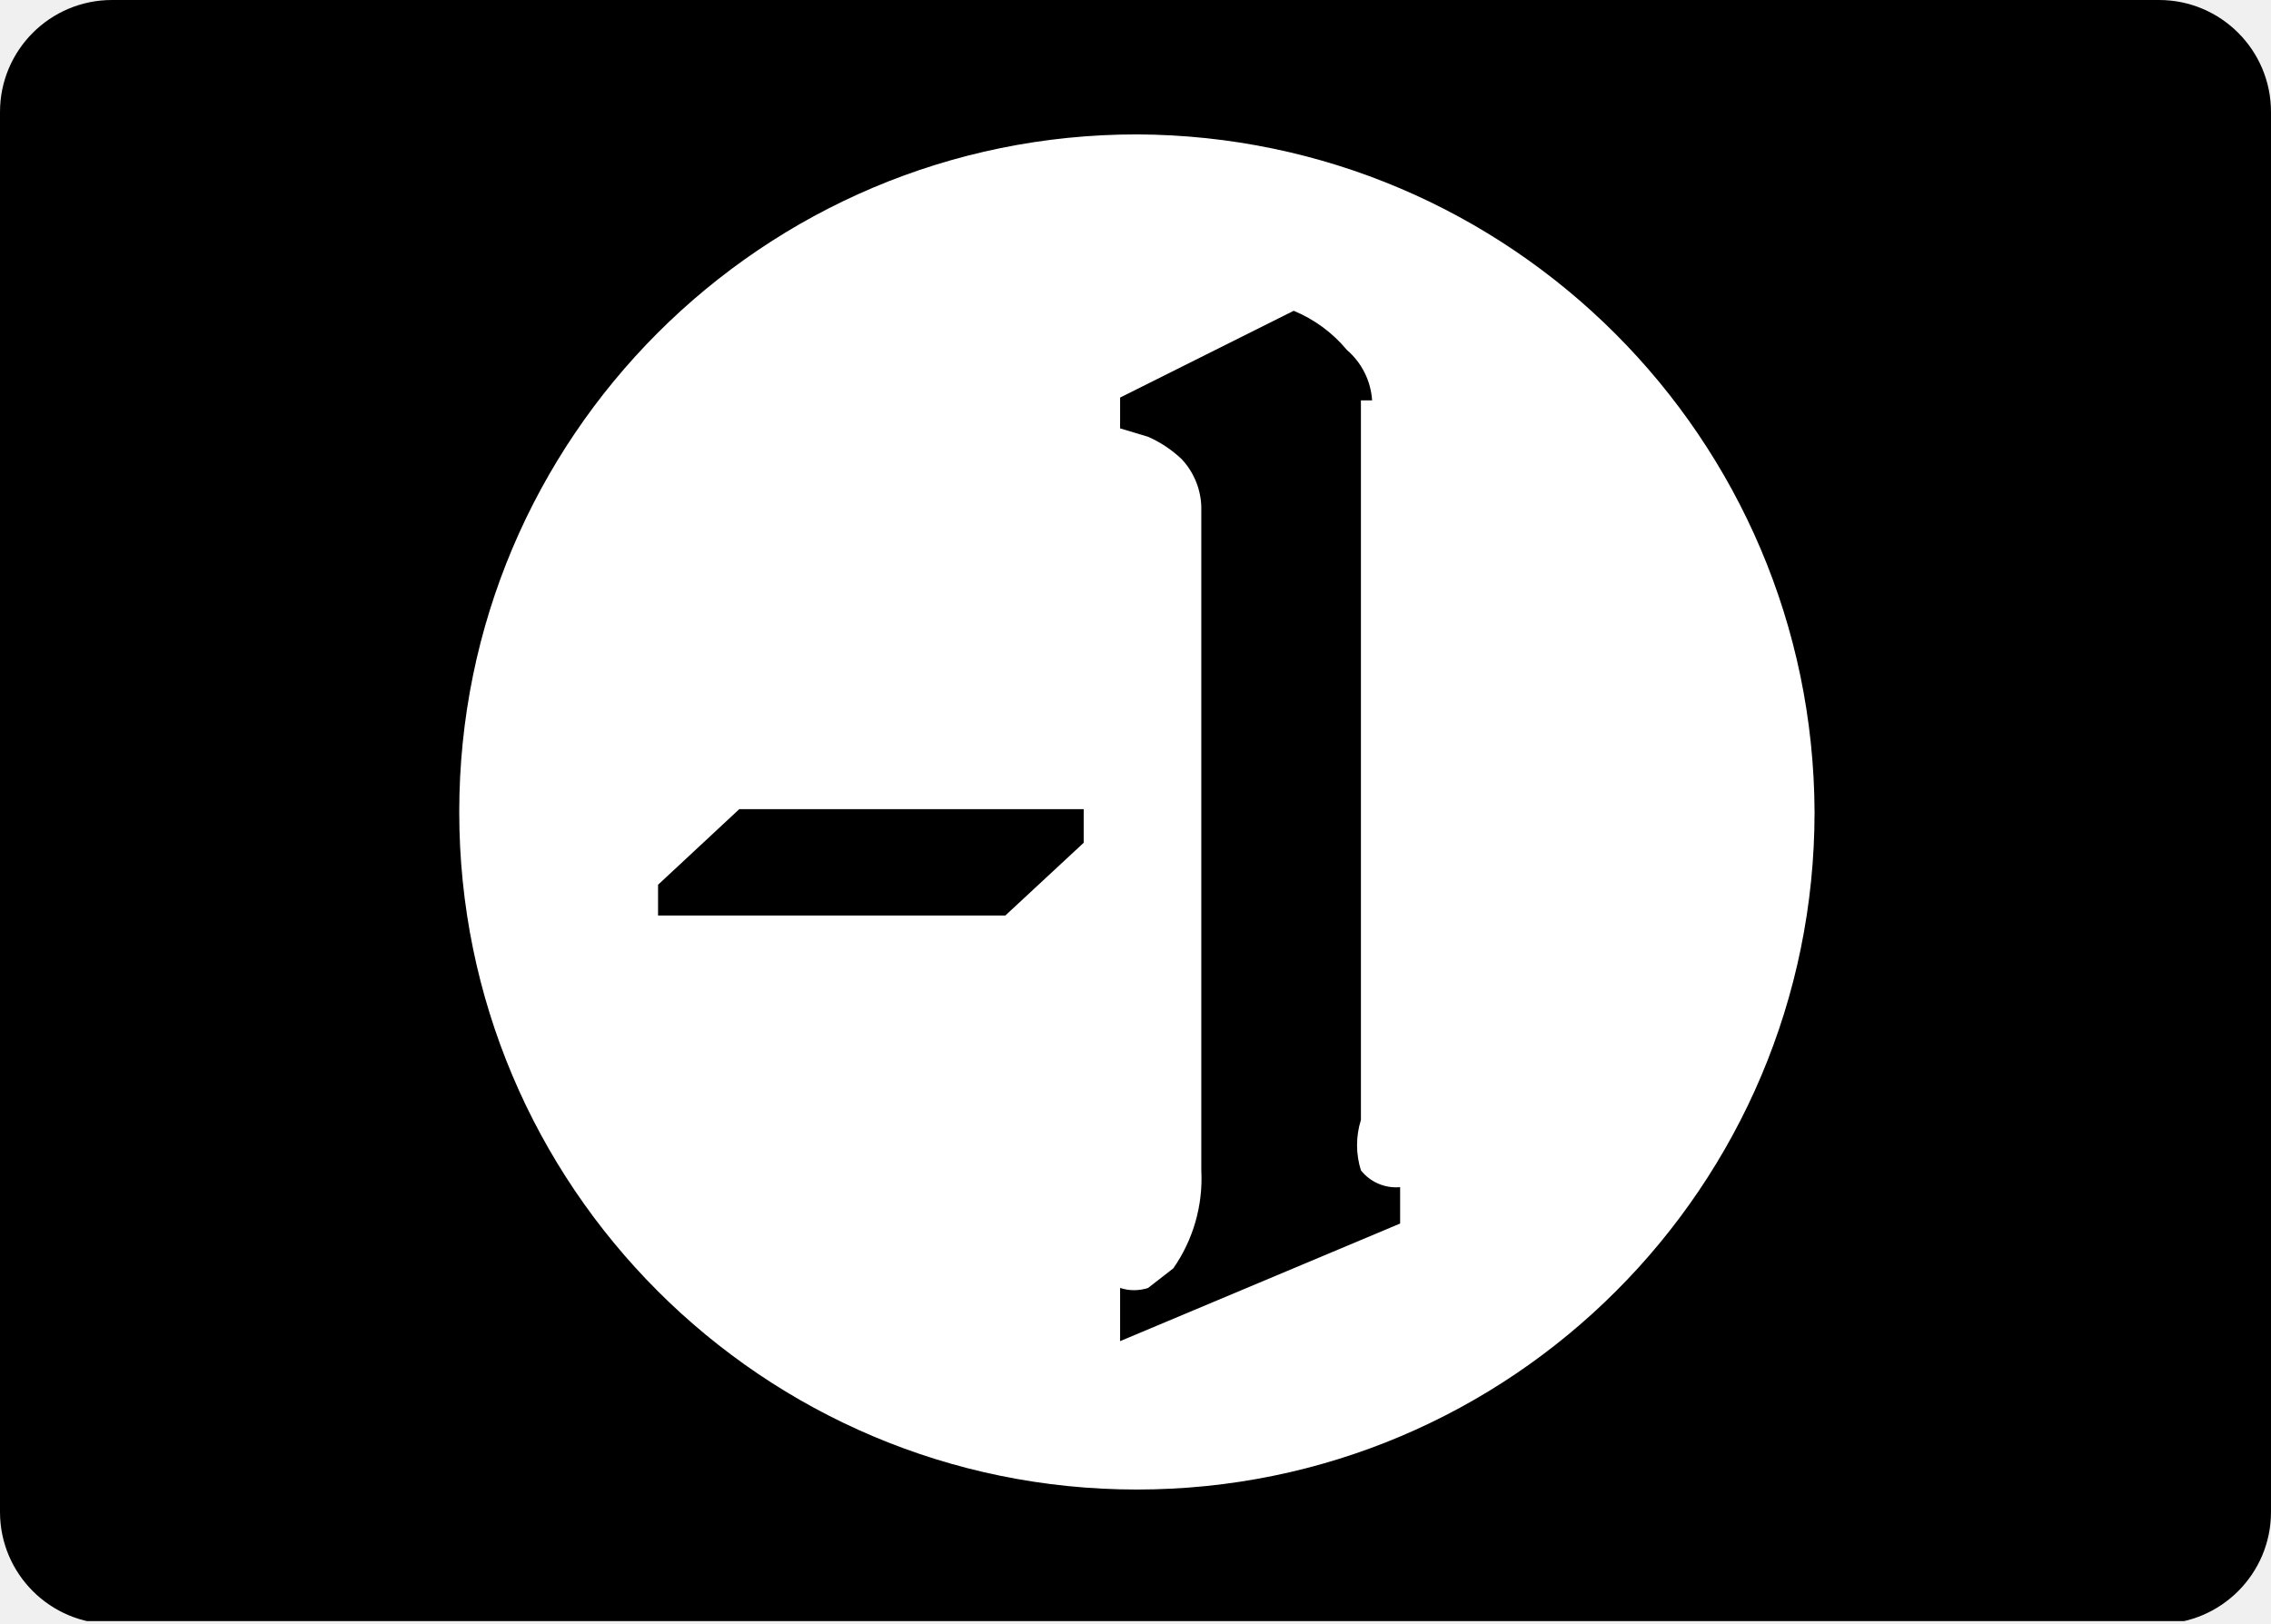
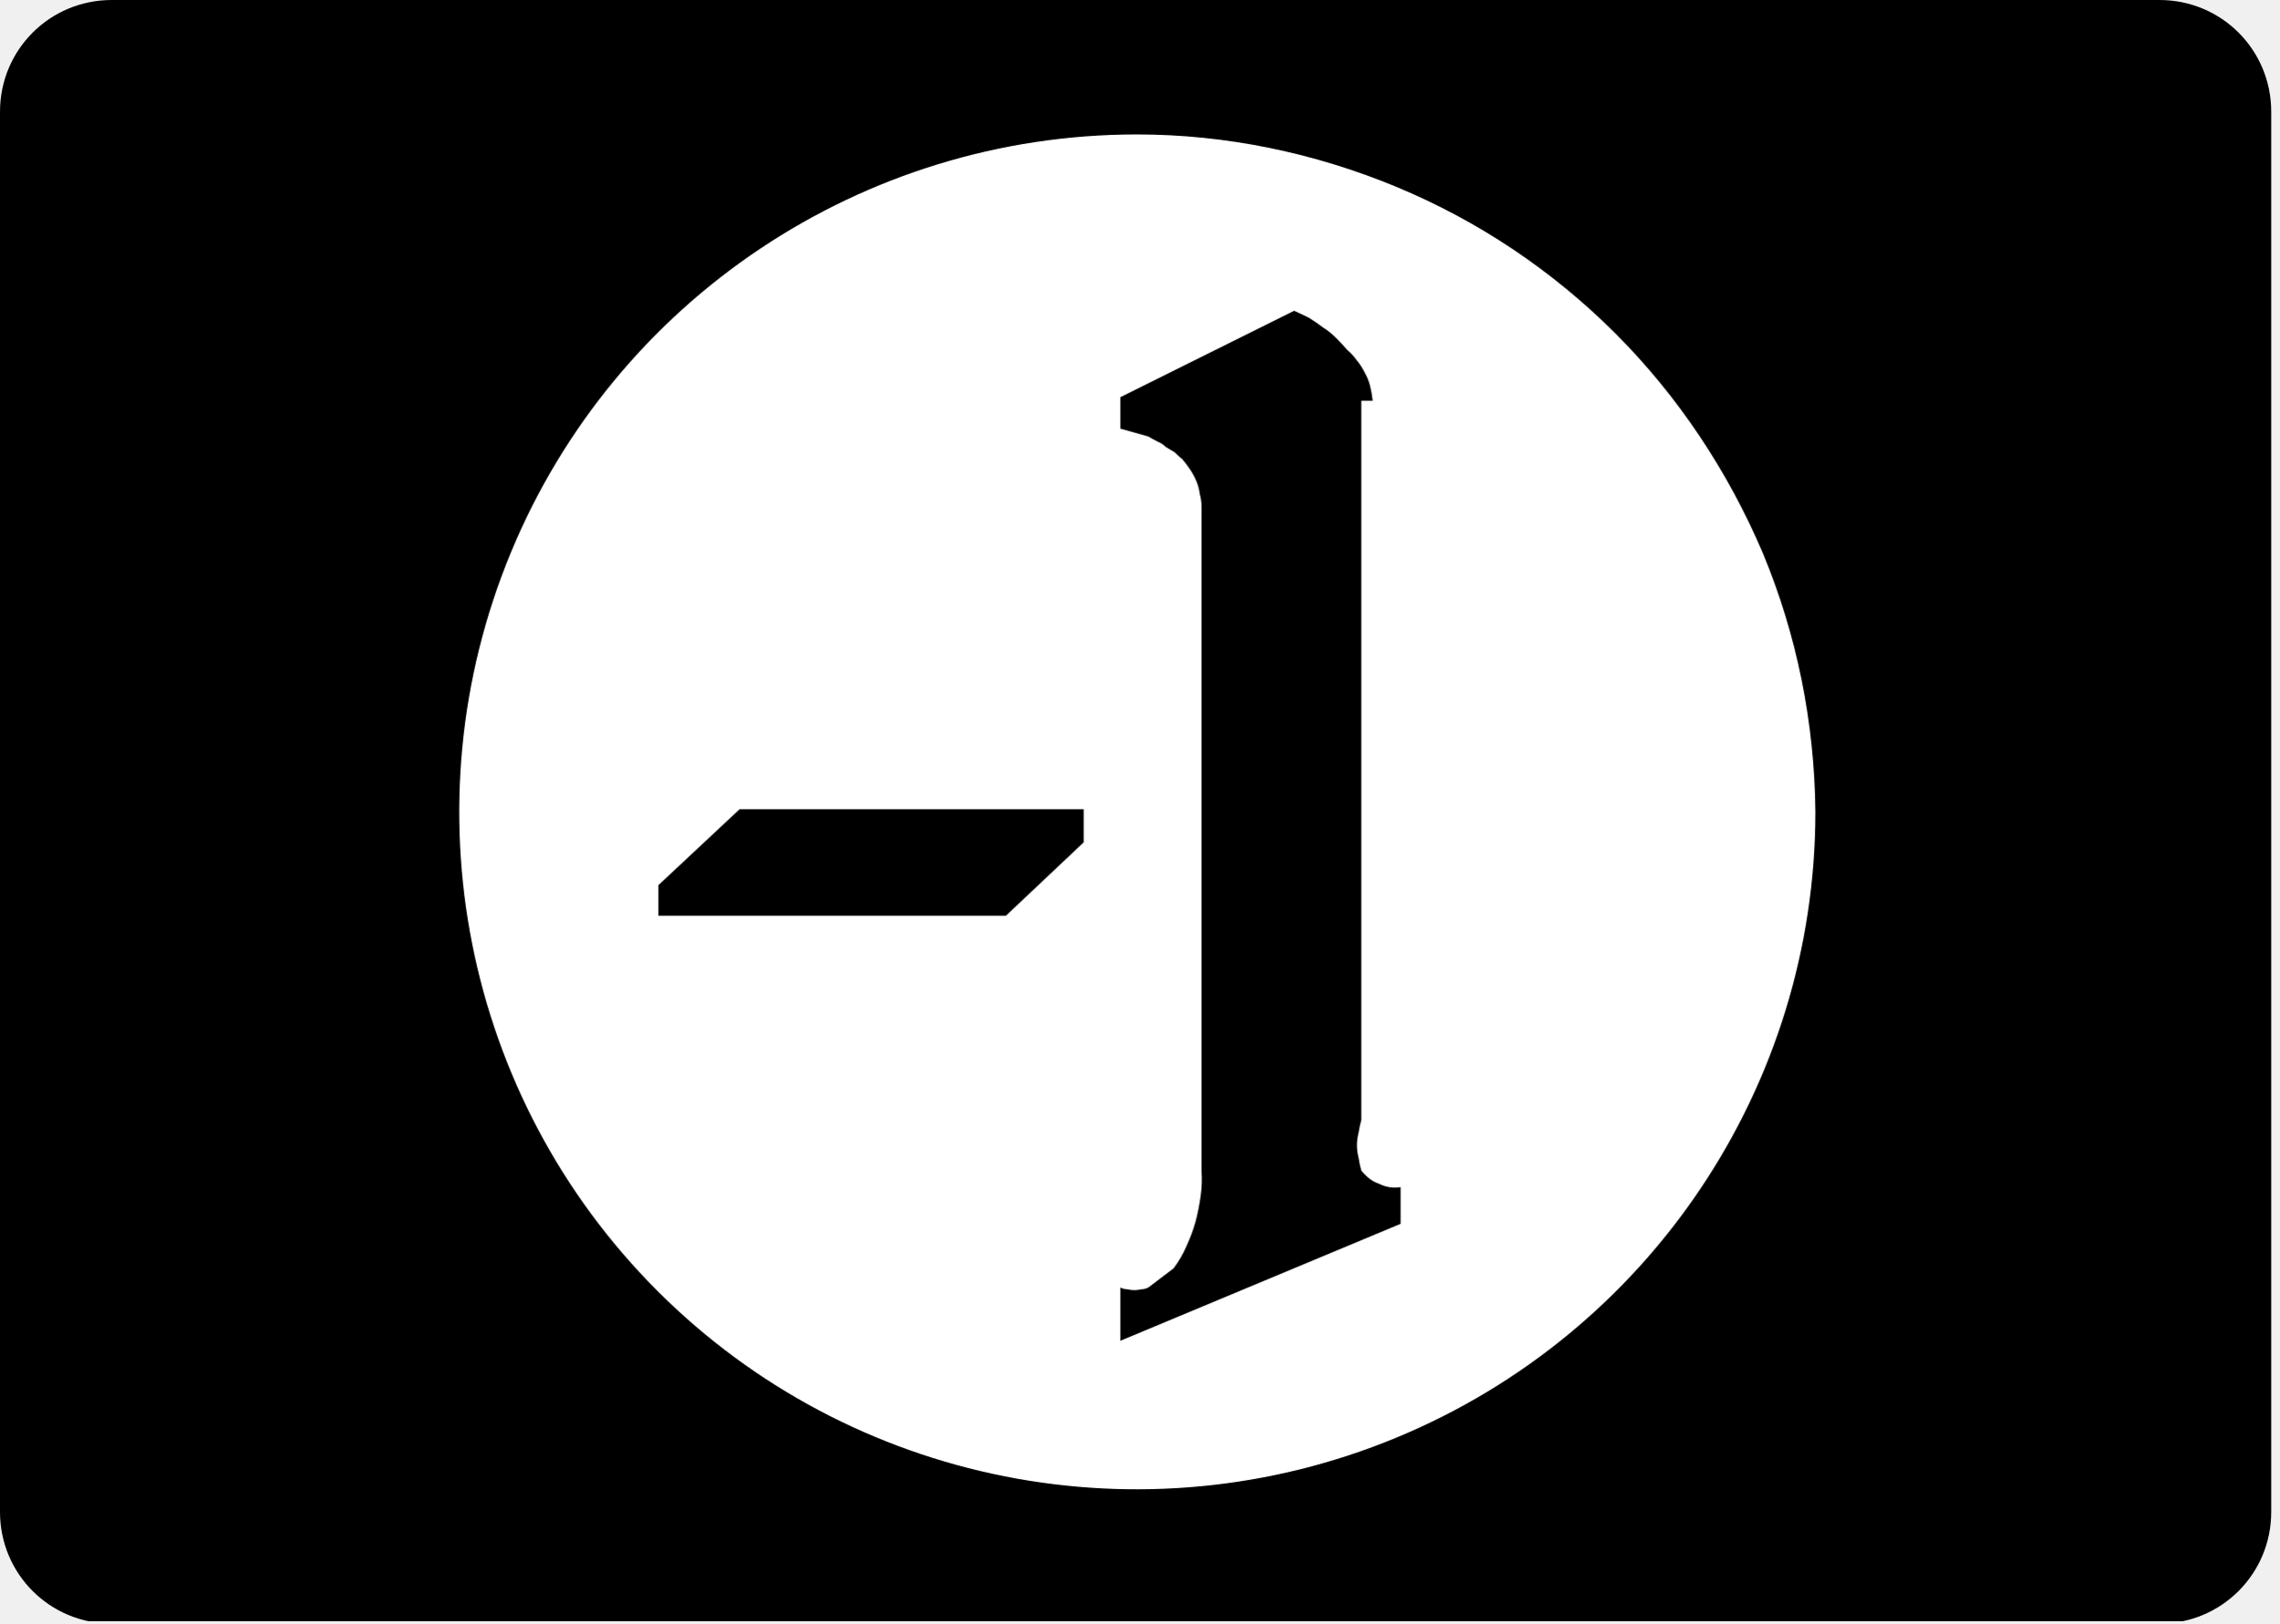
- <svg xmlns="http://www.w3.org/2000/svg" viewBox="0 0 8.11 5.8">
+ <svg xmlns="http://www.w3.org/2000/svg" version="1.2" viewBox="0 0 261 186" width="261" height="186">
  <defs>
-     <style>.cls-1{fill:none;}.cls-2{clip-path:url(#clip-path);}.cls-3{fill:#fff;}</style>
-     <clipPath id="clip-path" transform="translate(0 0)">
-       <rect class="cls-1" width="8.11" height="5.79" />
+     <clipPath clipPathUnits="userSpaceOnUse" id="cp1">
+       <path d="m260.14 0v185.72h-260.14v-185.72z" />
    </clipPath>
  </defs>
-   <g id="Layer_2" data-name="Layer 2">
-     <g id="Layer_1-2" data-name="Layer 1">
-       <g class="cls-2">
-         <rect width="8.11" height="5.8" rx="0.4" />
-         <path class="cls-3" d="M6.48,2.9A2.42,2.42,0,1,1,4.06.48,2.43,2.43,0,0,1,6.48,2.9" transform="translate(0 0)" />
-         <polygon points="3.87 2.89 3.87 3.01 3.59 3.27 2.35 3.27 2.35 3.16 2.64 2.89 3.87 2.89" />
-         <path d="M4.86,1.43V4a.3.3,0,0,0,0,.18.16.16,0,0,0,.14.06v.13l-1,.42L4,4.6a.16.16,0,0,0,.1,0l.09-.07a.56.56,0,0,0,.1-.35V1.81a.26.26,0,0,0-.07-.17.42.42,0,0,0-.12-.08L4,1.53V1.42l.62-.31a.49.49,0,0,1,.19.14.26.26,0,0,1,.09.18" transform="translate(0 0)" />
-       </g>
-     </g>
+   <style>.a{fill:#fff}</style>
+   <g clip-path="url(#cp1)">
+     <path fill-rule="evenodd" d="m12.8 0h234.5c7.1 0 12.8 5.7 12.8 12.8v160.4c0 7.1-5.7 12.8-12.8 12.8h-234.5c-7.1 0-12.8-5.7-12.8-12.8v-160.4c0-7.1 5.7-12.8 12.8-12.8z" />
+     <path class="a" d="m207.9 93c0 31.4-19 59.7-48 71.7-29 12-62.4 5.4-84.6-16.8-22.2-22.2-28.8-55.6-16.8-84.6 12-29 40.3-47.9 71.7-47.9 10.2 0 20.3 2.1 29.7 6 9.4 3.9 17.9 9.6 25.1 16.8 7.2 7.2 12.9 15.8 16.9 25.2 3.9 9.4 5.9 19.4 6 29.6z" />
+     <path fill-rule="evenodd" d="m124.1 92.7v3.8l-8.9 8.4h-39.8v-3.5l9.3-8.7h39.4z" />
+     <path d="m155.9 45.9v82.4q-0.2 0.7-0.3 1.4-0.2 0.8-0.2 1.5 0 0.7 0.2 1.5 0.1 0.7 0.3 1.4 0.4 0.5 0.9 0.9 0.5 0.4 1.1 0.6 0.6 0.3 1.2 0.4 0.6 0.1 1.3 0v4.2l-32.1 13.4v-6.1q0.4 0.2 0.8 0.2 0.4 0.1 0.8 0.1 0.4 0 0.8-0.1 0.4 0 0.8-0.2l2.9-2.2q0.9-1.2 1.5-2.6 0.6-1.3 1-2.7 0.4-1.5 0.6-3 0.2-1.4 0.1-2.9v-76q0-0.8-0.2-1.5-0.1-0.8-0.4-1.5-0.3-0.7-0.7-1.3-0.4-0.6-0.9-1.2-0.5-0.4-0.9-0.8-0.5-0.3-1-0.6-0.4-0.4-0.9-0.6-0.6-0.3-1.1-0.6l-3.2-0.9v-3.6l19.9-9.9q0.9 0.4 1.7 0.8 0.8 0.5 1.6 1.1 0.8 0.5 1.5 1.2 0.7 0.7 1.3 1.4 0.6 0.5 1.1 1.2 0.5 0.6 0.9 1.4 0.4 0.7 0.6 1.5 0.2 0.8 0.3 1.7" />
  </g>
</svg>
